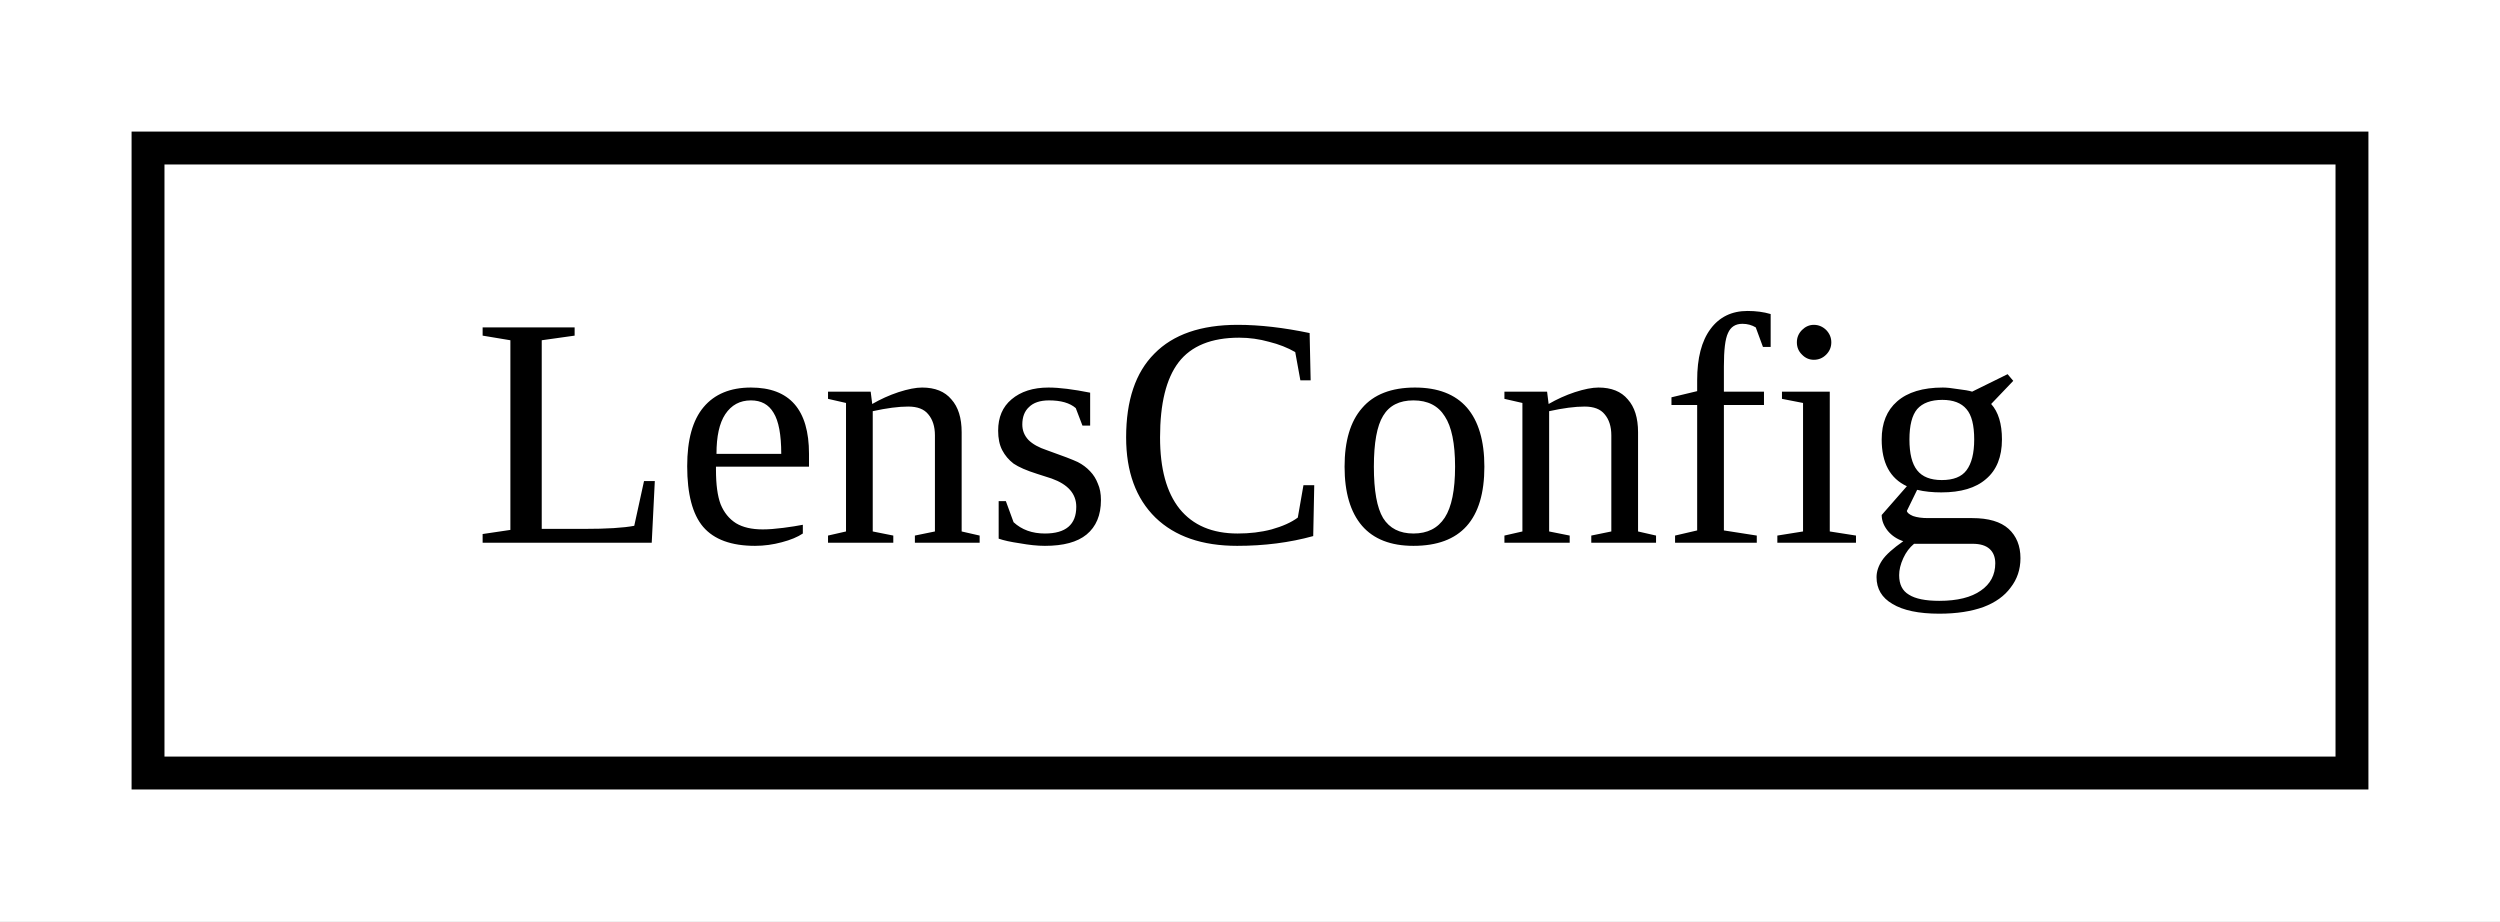
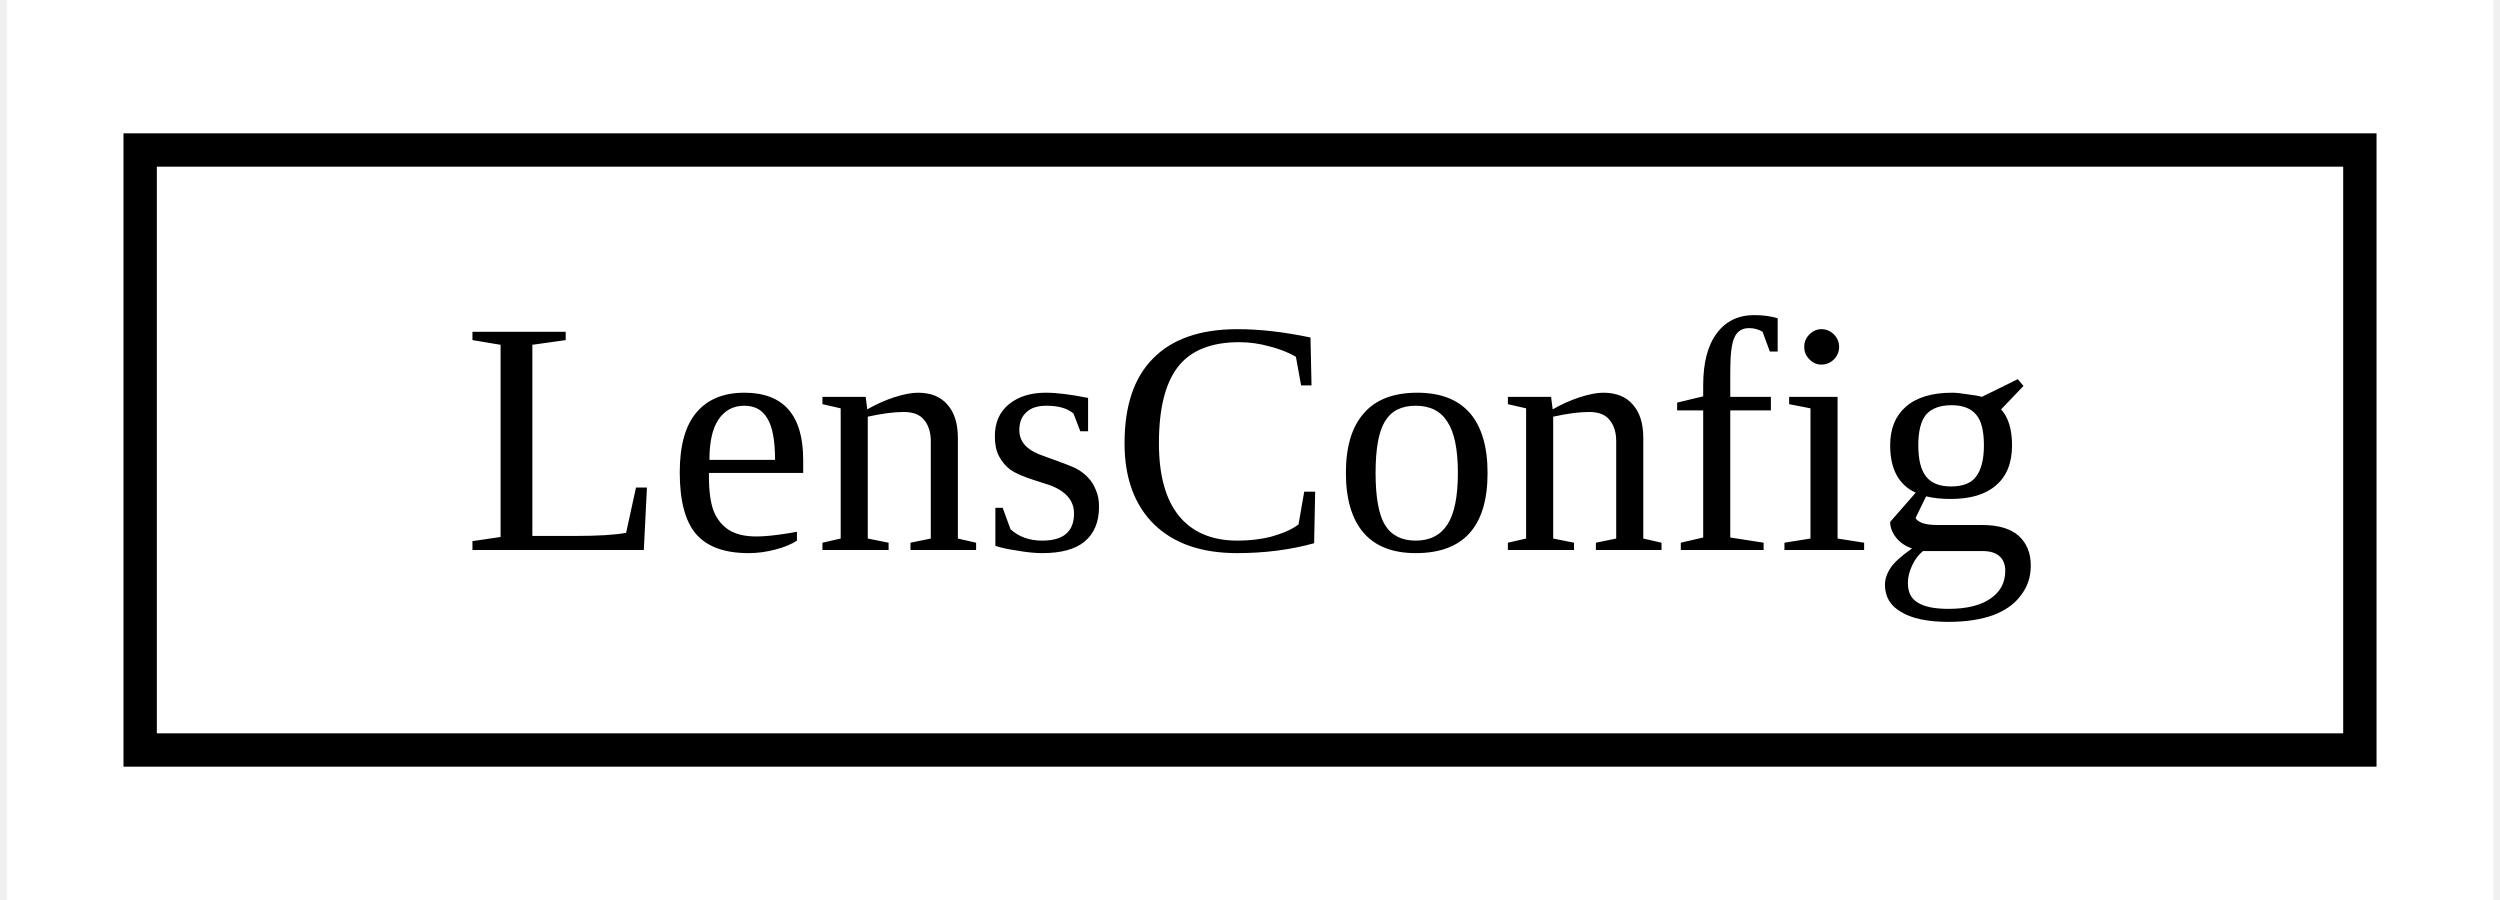
- <svg xmlns="http://www.w3.org/2000/svg" xmlns:xlink="http://www.w3.org/1999/xlink" width="76pt" height="28pt" viewBox="0.00 0.00 76.00 28.00">
-   <g id="graph0" class="graph" transform="scale(1 1) rotate(0) translate(4 24)">
-     <polygon fill="white" stroke="none" points="-4,4 -4,-24 72,-24 72,4 -4,4" />
+ <svg xmlns="http://www.w3.org/2000/svg" xmlns:xlink="http://www.w3.org/1999/xlink" width="75pt" height="27pt" viewBox="0.00 0.00 74.59 27.00">
+   <g id="graph0" class="graph" transform="scale(1 1) rotate(0) translate(4 23)">
+     <polygon fill="#ffffff" stroke="transparent" points="-4,4 -4,-23 70.591,-23 70.591,4 -4,4" />
    <g id="node1" class="node">
      <g id="a_node1">
-         <a xlink:href="struct_lens_config.html" target="_top" xlink:title="LensConfig">
-           <polygon fill="white" stroke="black" points="0.5,-0.5 0.5,-19.5 67.5,-19.5 67.5,-0.5 0.5,-0.5" />
-           <text text-anchor="middle" x="34" y="-7.5" font-family="Arial.ttf" font-size="10.00">LensConfig</text>
+         <a xlink:href="struct_lens_config.html" target="_top" xlink:title=" ">
+           <polygon fill="#ffffff" stroke="#000000" points="0,-.5 0,-18.5 66.591,-18.5 66.591,-.5 0,-.5" />
+           <text text-anchor="middle" x="33.295" y="-6.5" font-family="Arial.ttf" font-size="10.00" fill="#000000">LensConfig</text>
        </a>
      </g>
    </g>
  </g>
</svg>
